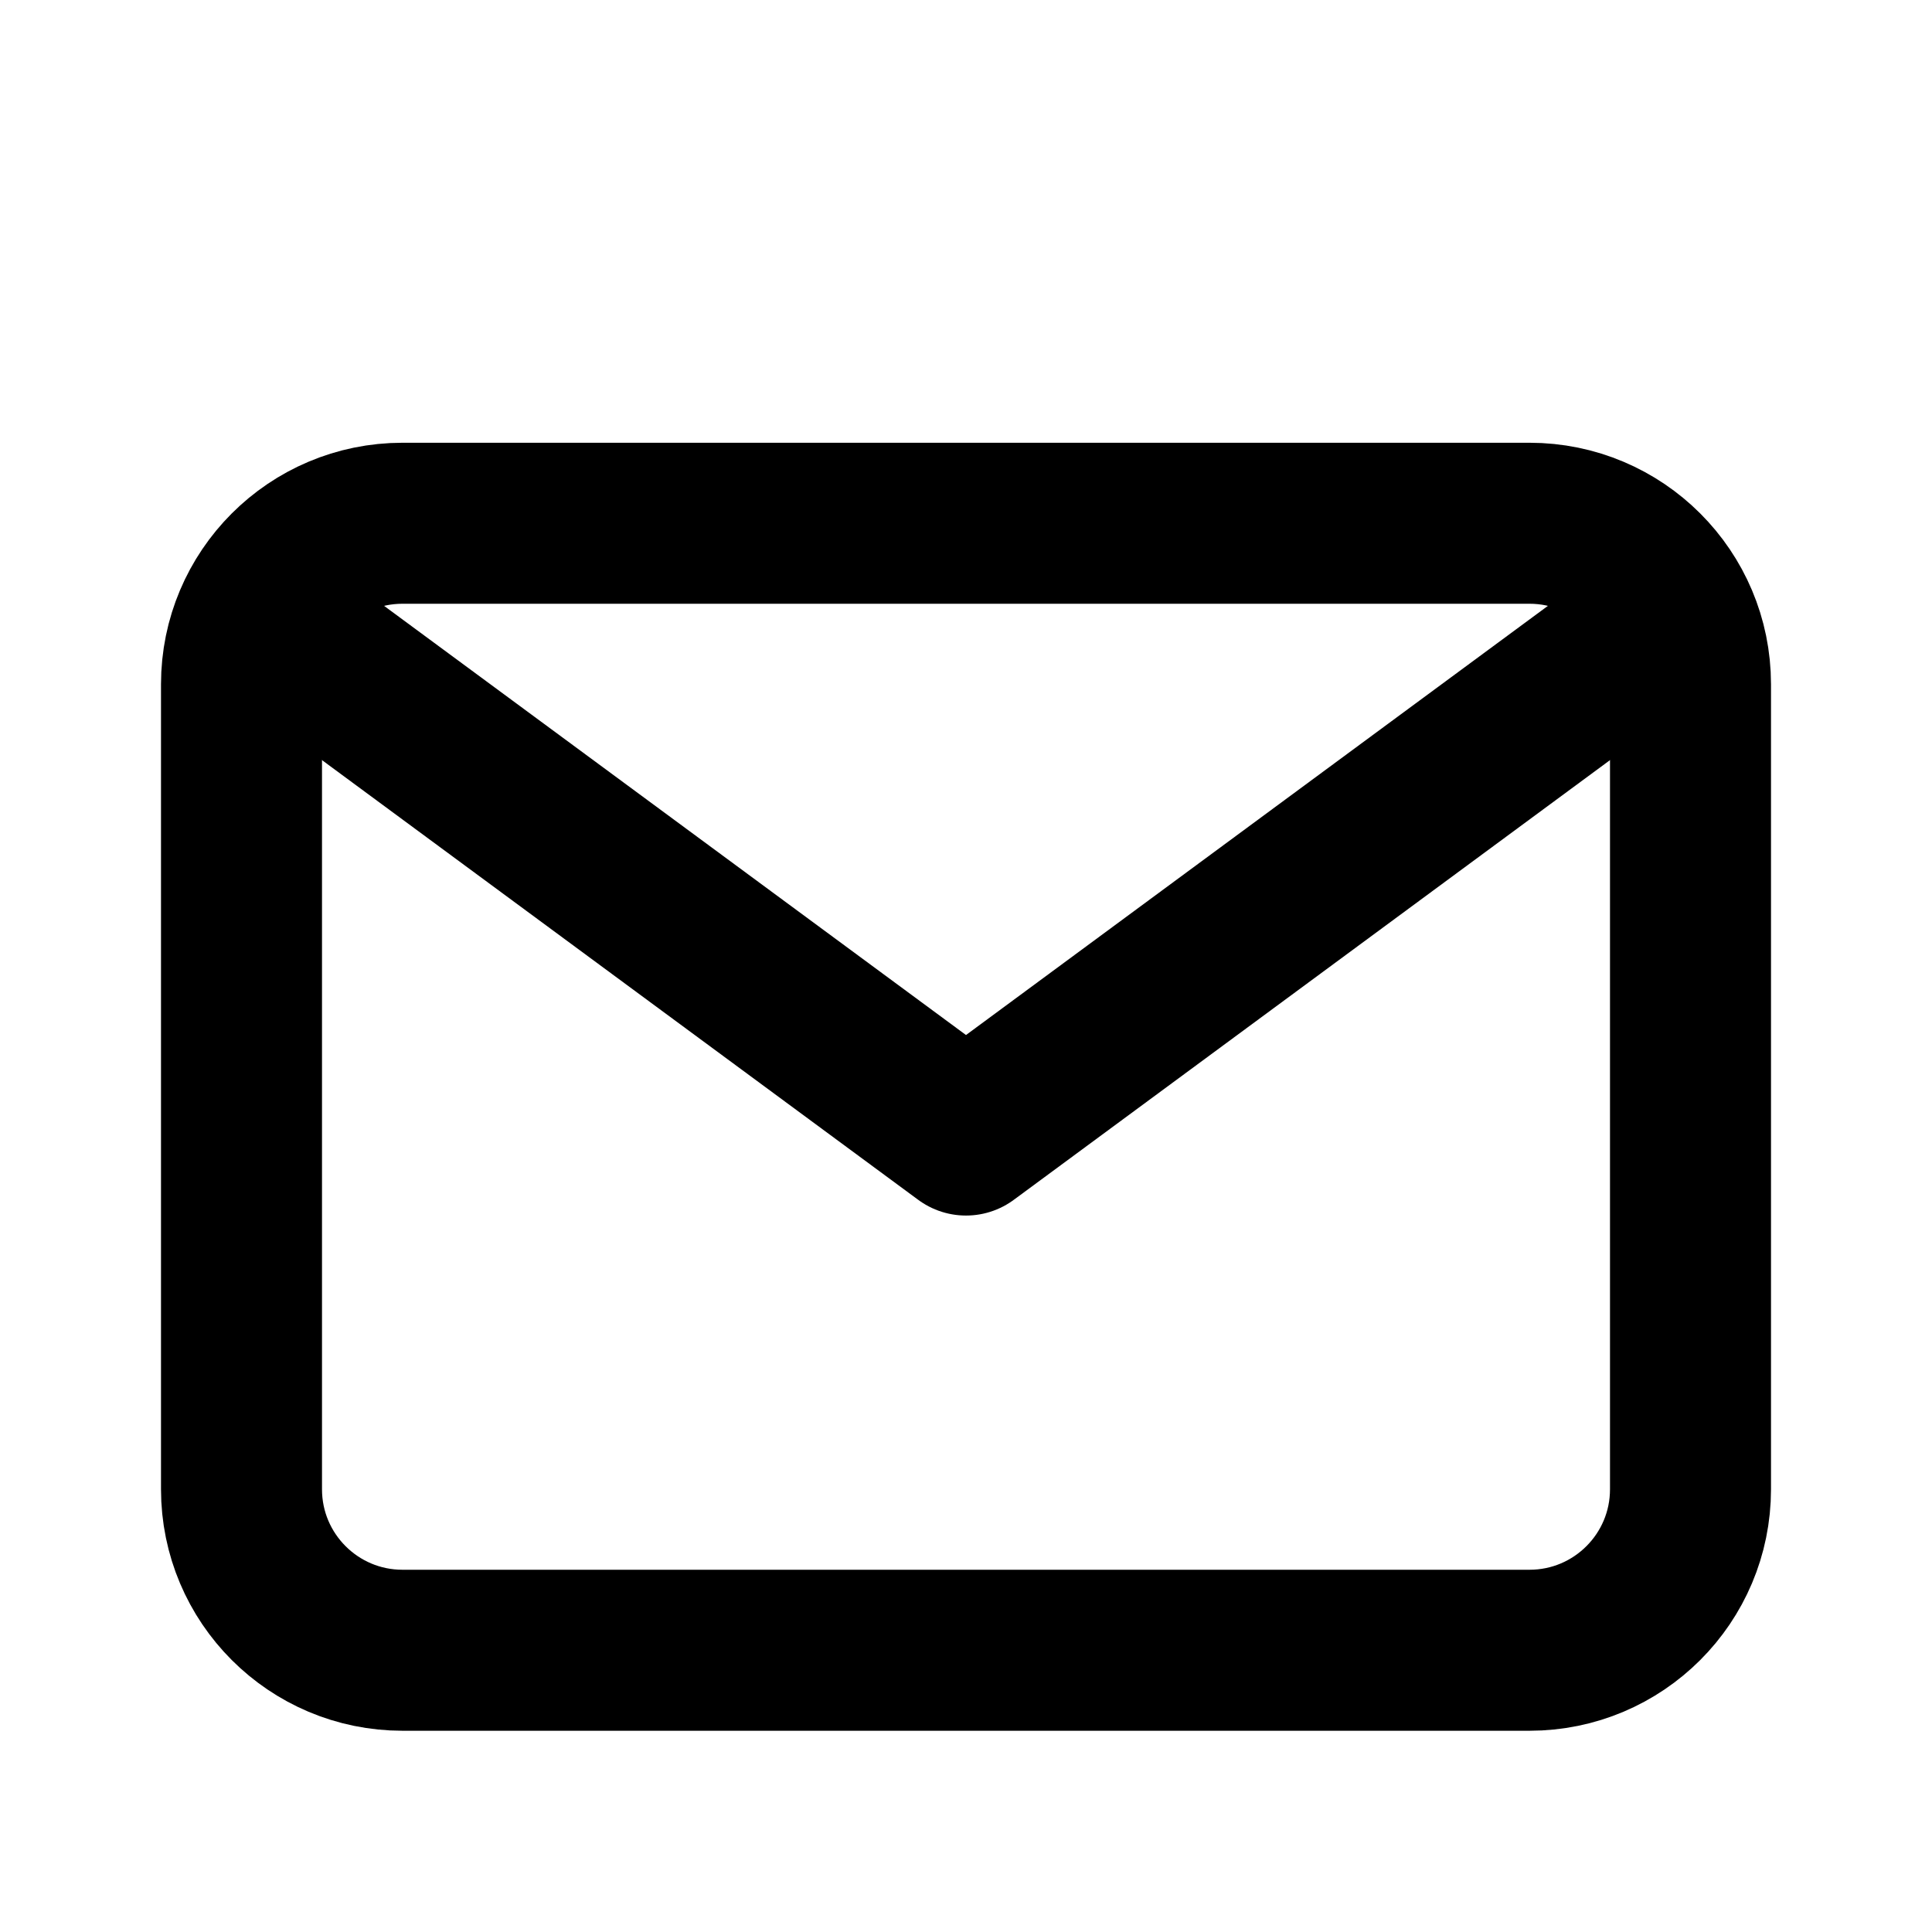
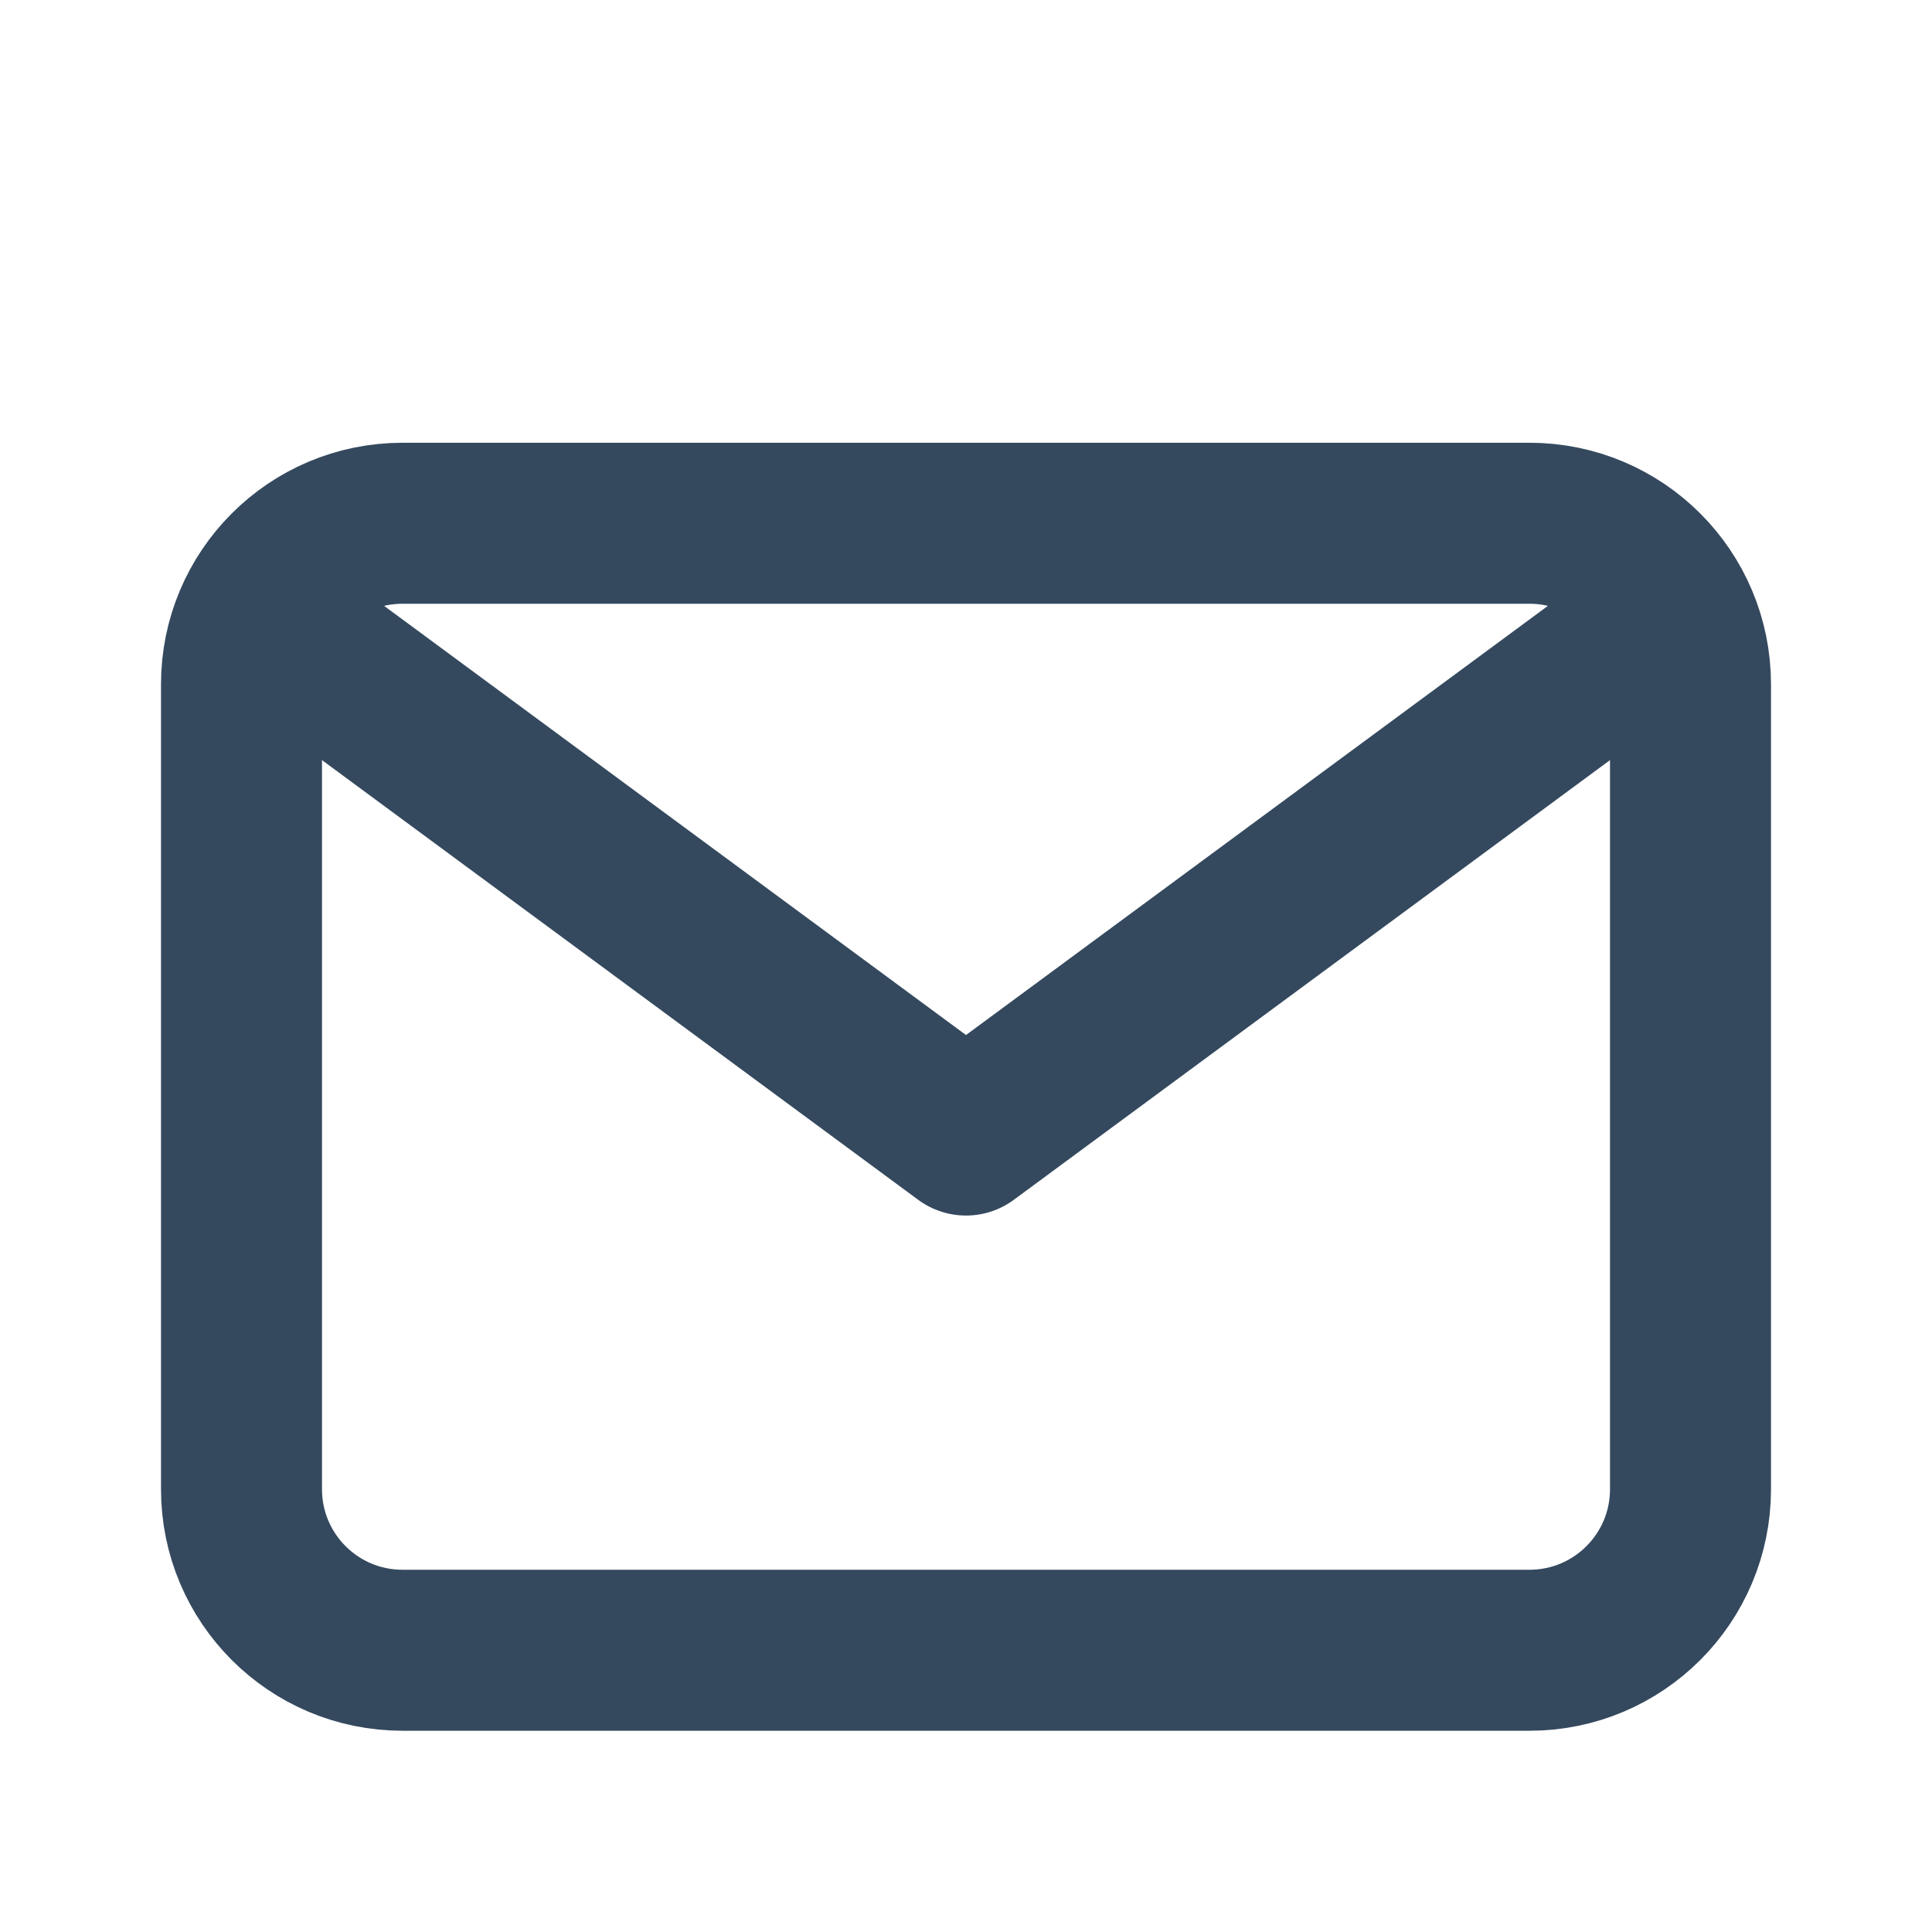
<svg xmlns="http://www.w3.org/2000/svg" width="25px" height="25px" viewBox="0 0 24 24">
  <g id="Complete">
    <g id="mail">
      <g>
-         <polyline fill="none" points="4 8.2 12 14.1 20 8.2" stroke="#000000" stroke-linecap="round" stroke-linejoin="round" stroke-width="2" />
-         <rect fill="none" height="14" rx="2" ry="2" stroke="#000000" stroke-linecap="round" stroke-linejoin="round" stroke-width="2" width="18" x="3" y="6.5" />
+         <polyline fill="none" points="4 8.2 12 14.1 20 8.2" stroke="#34495E" stroke-linecap="round" stroke-linejoin="round" stroke-width="2" />
+         <rect fill="none" height="14" rx="2" ry="2" stroke="#34495E" stroke-linecap="round" stroke-linejoin="round" stroke-width="2" width="18" x="3" y="6.5" />
      </g>
    </g>
  </g>
</svg>
